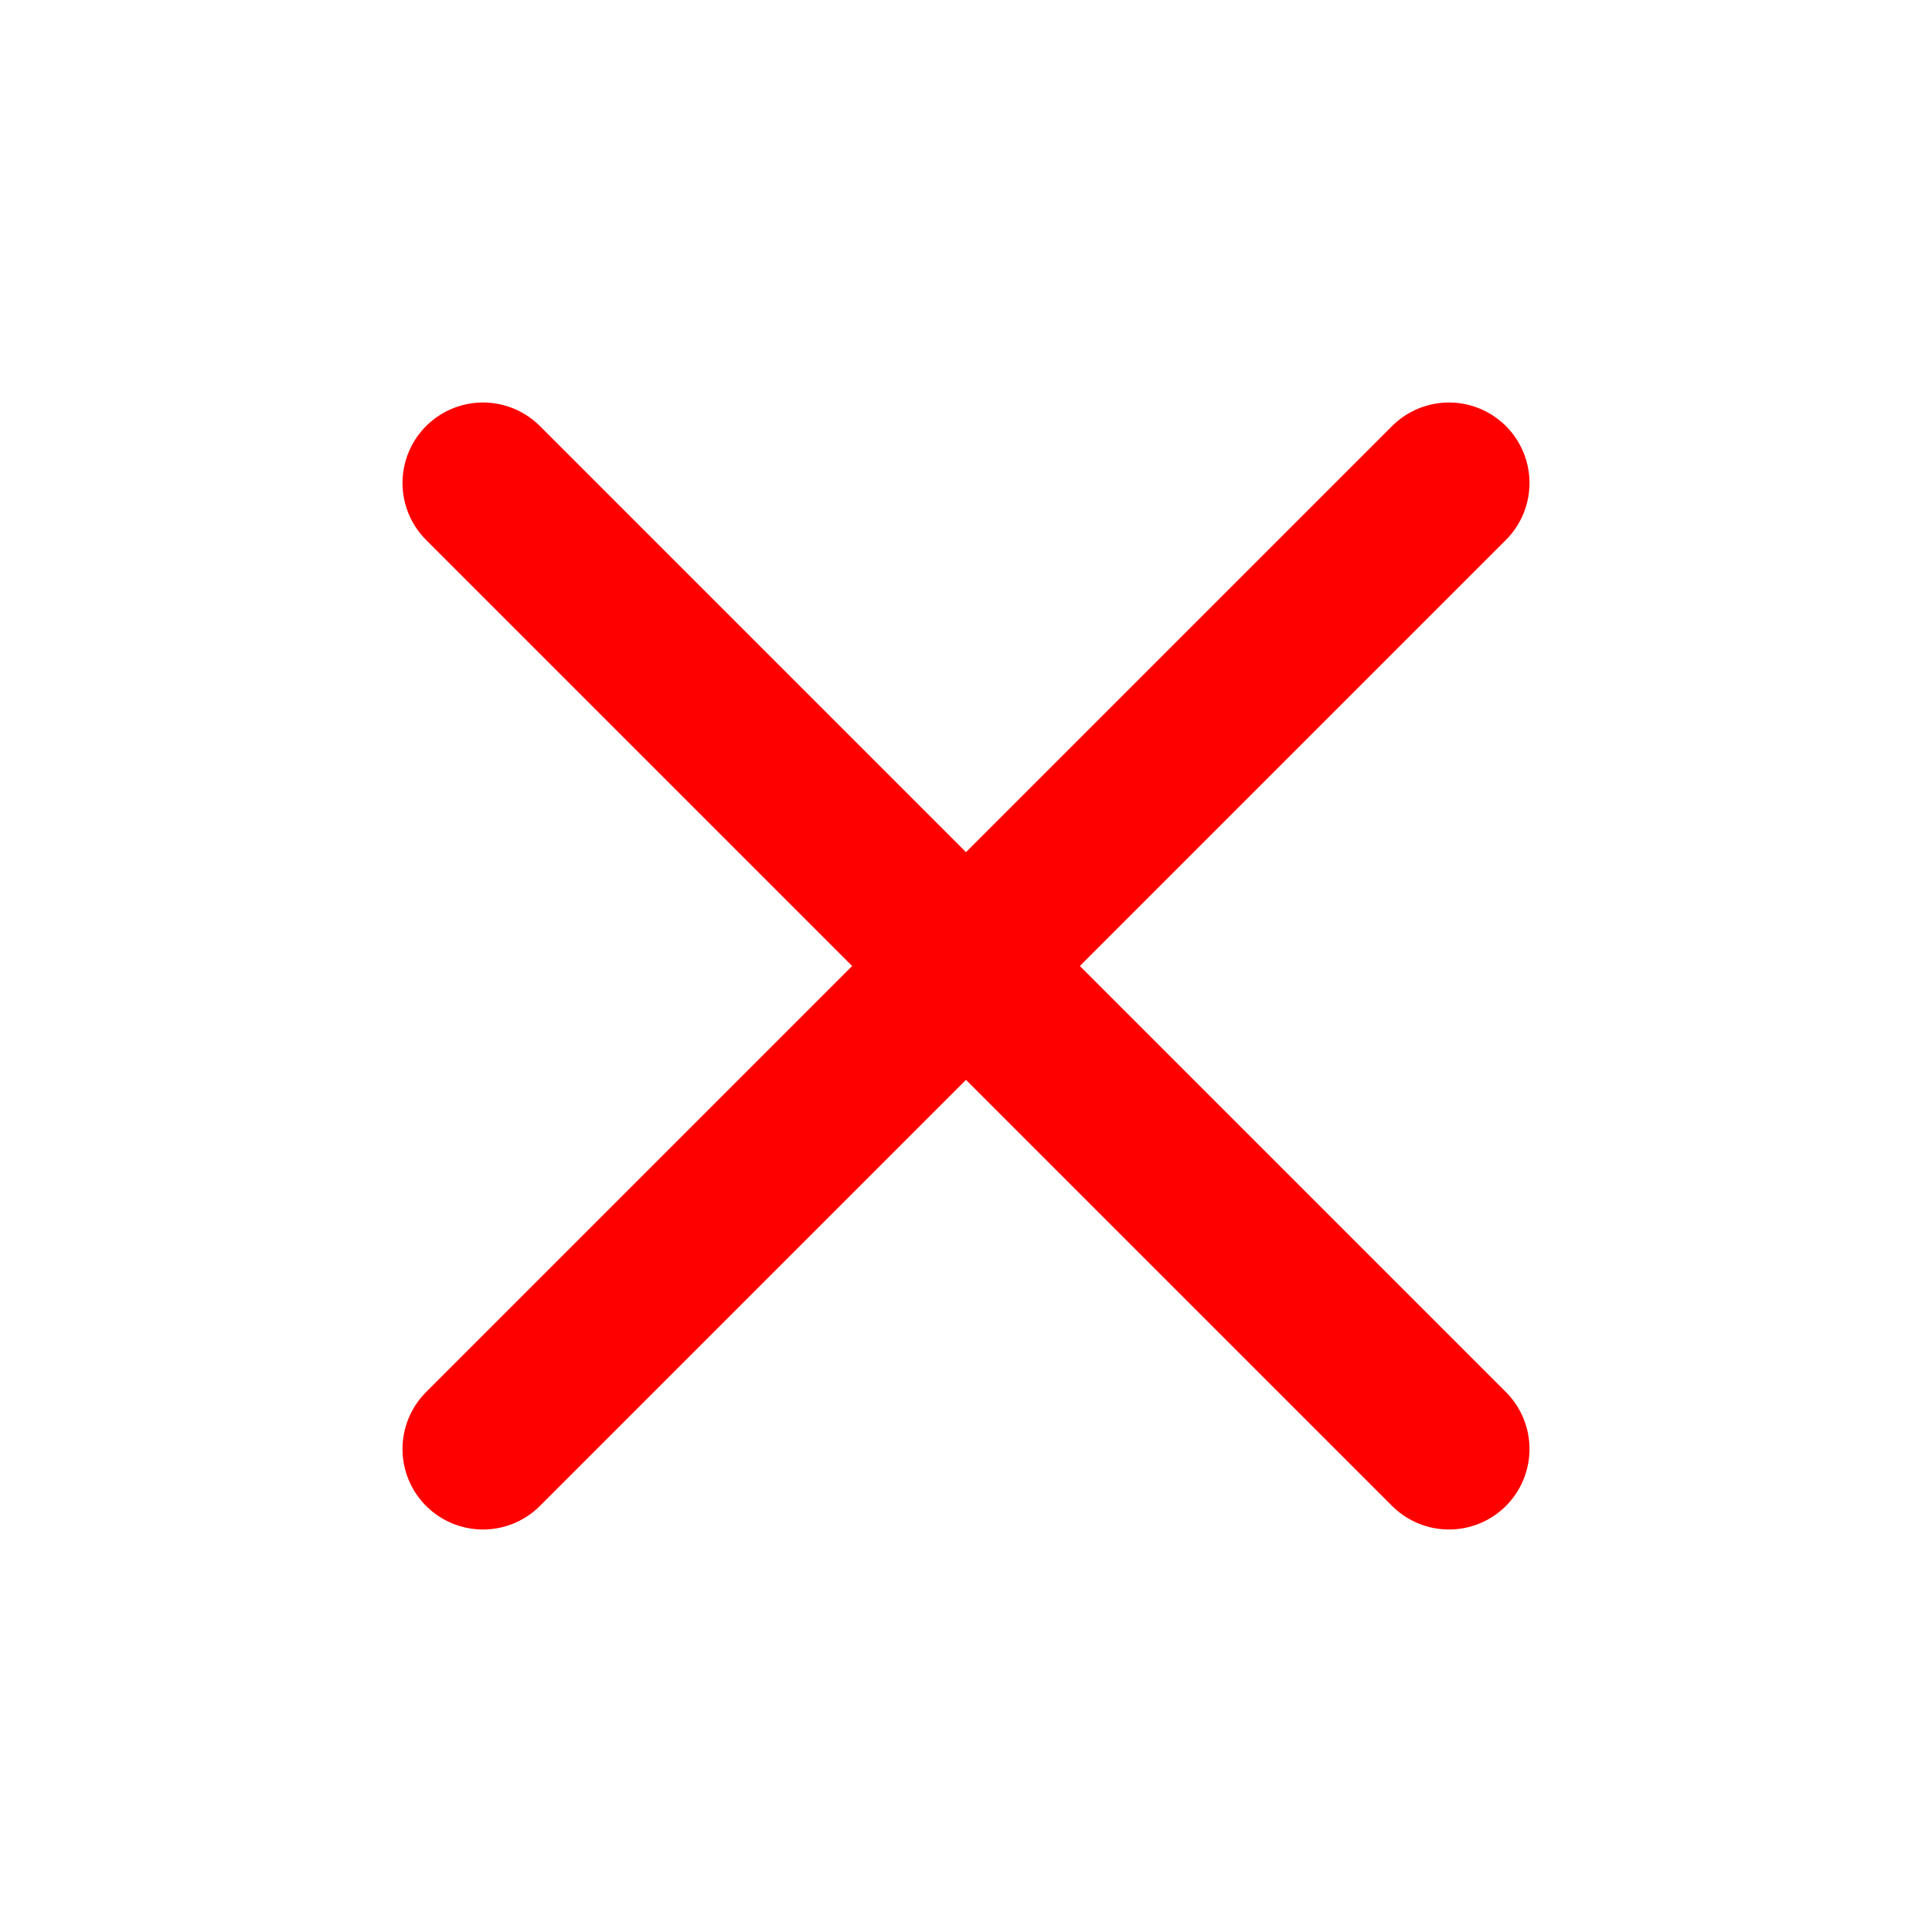
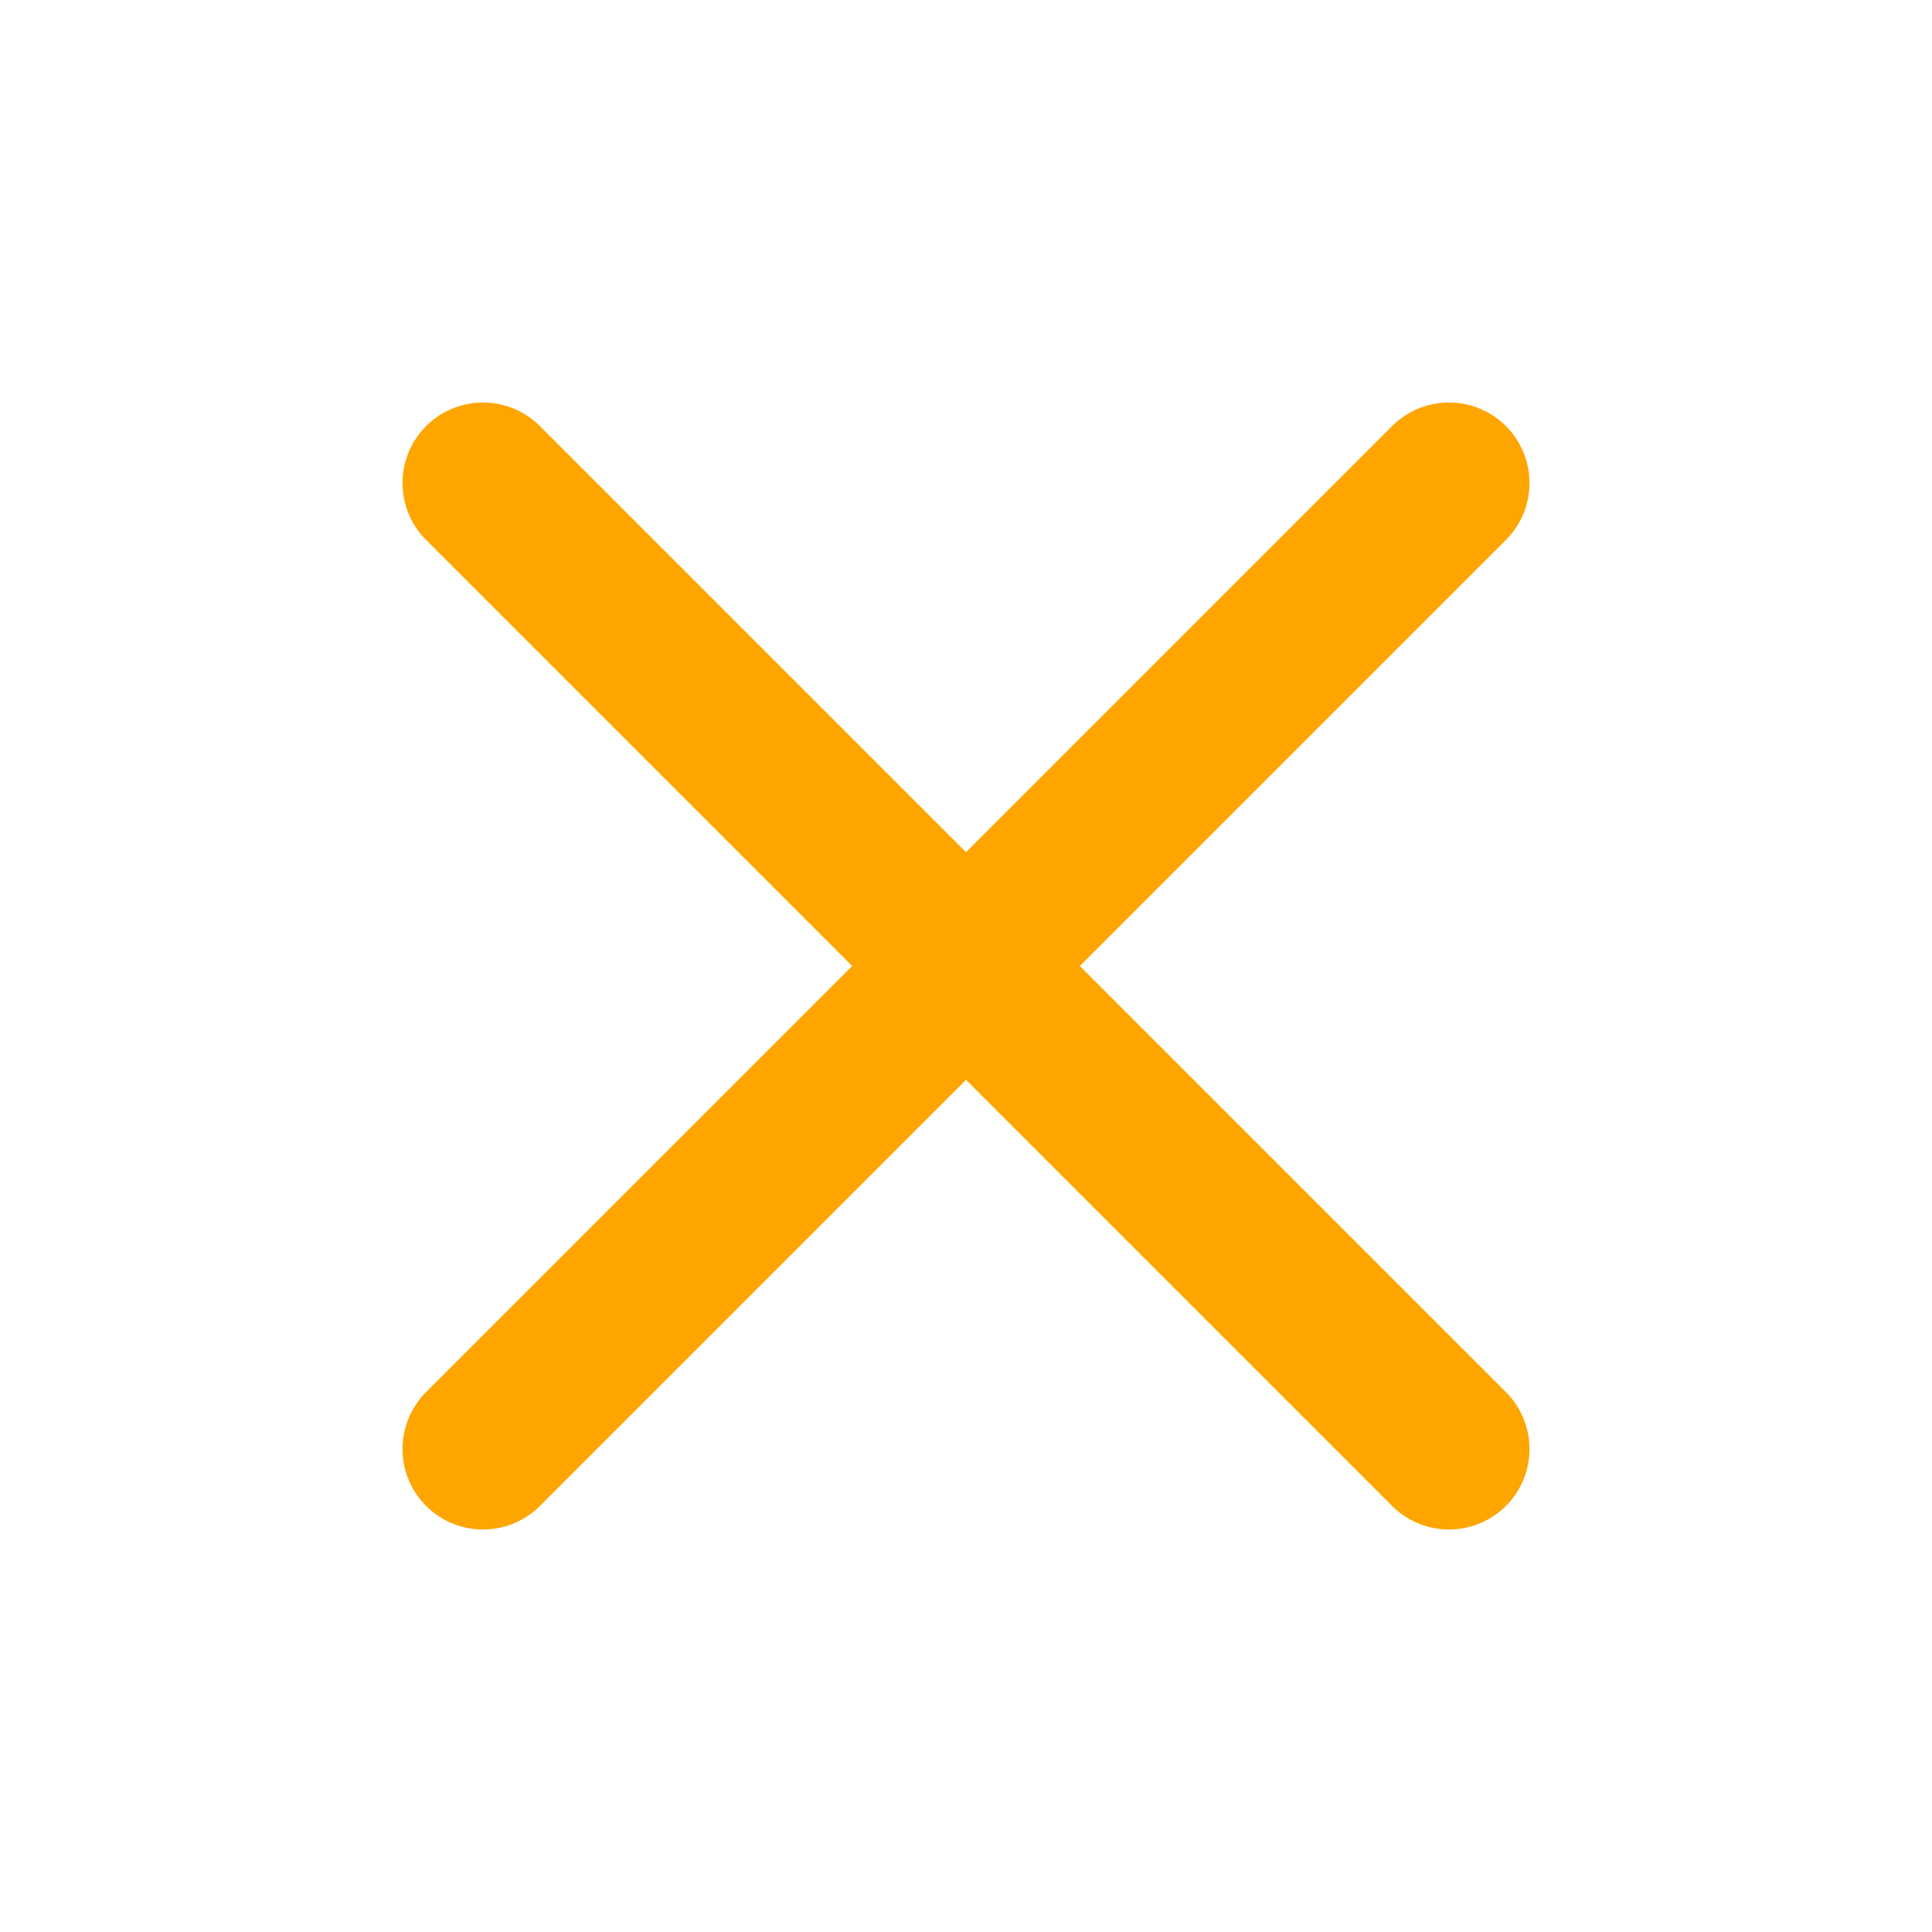
- <svg xmlns="http://www.w3.org/2000/svg" width="24" height="24" viewBox="0 0 24 24" fill="none" stroke="red" stroke-width="2" stroke-linecap="round" stroke-linejoin="round" class="lucide lucide-x-icon lucide-x">
+ <svg xmlns="http://www.w3.org/2000/svg" width="24" height="24" viewBox="0 0 24 24" fill="none" stroke="orange" stroke-width="2" stroke-linecap="round" stroke-linejoin="round" class="lucide lucide-x-icon lucide-x">
  <path d="M18 6 6 18" />
  <path d="m6 6 12 12" />
</svg>
